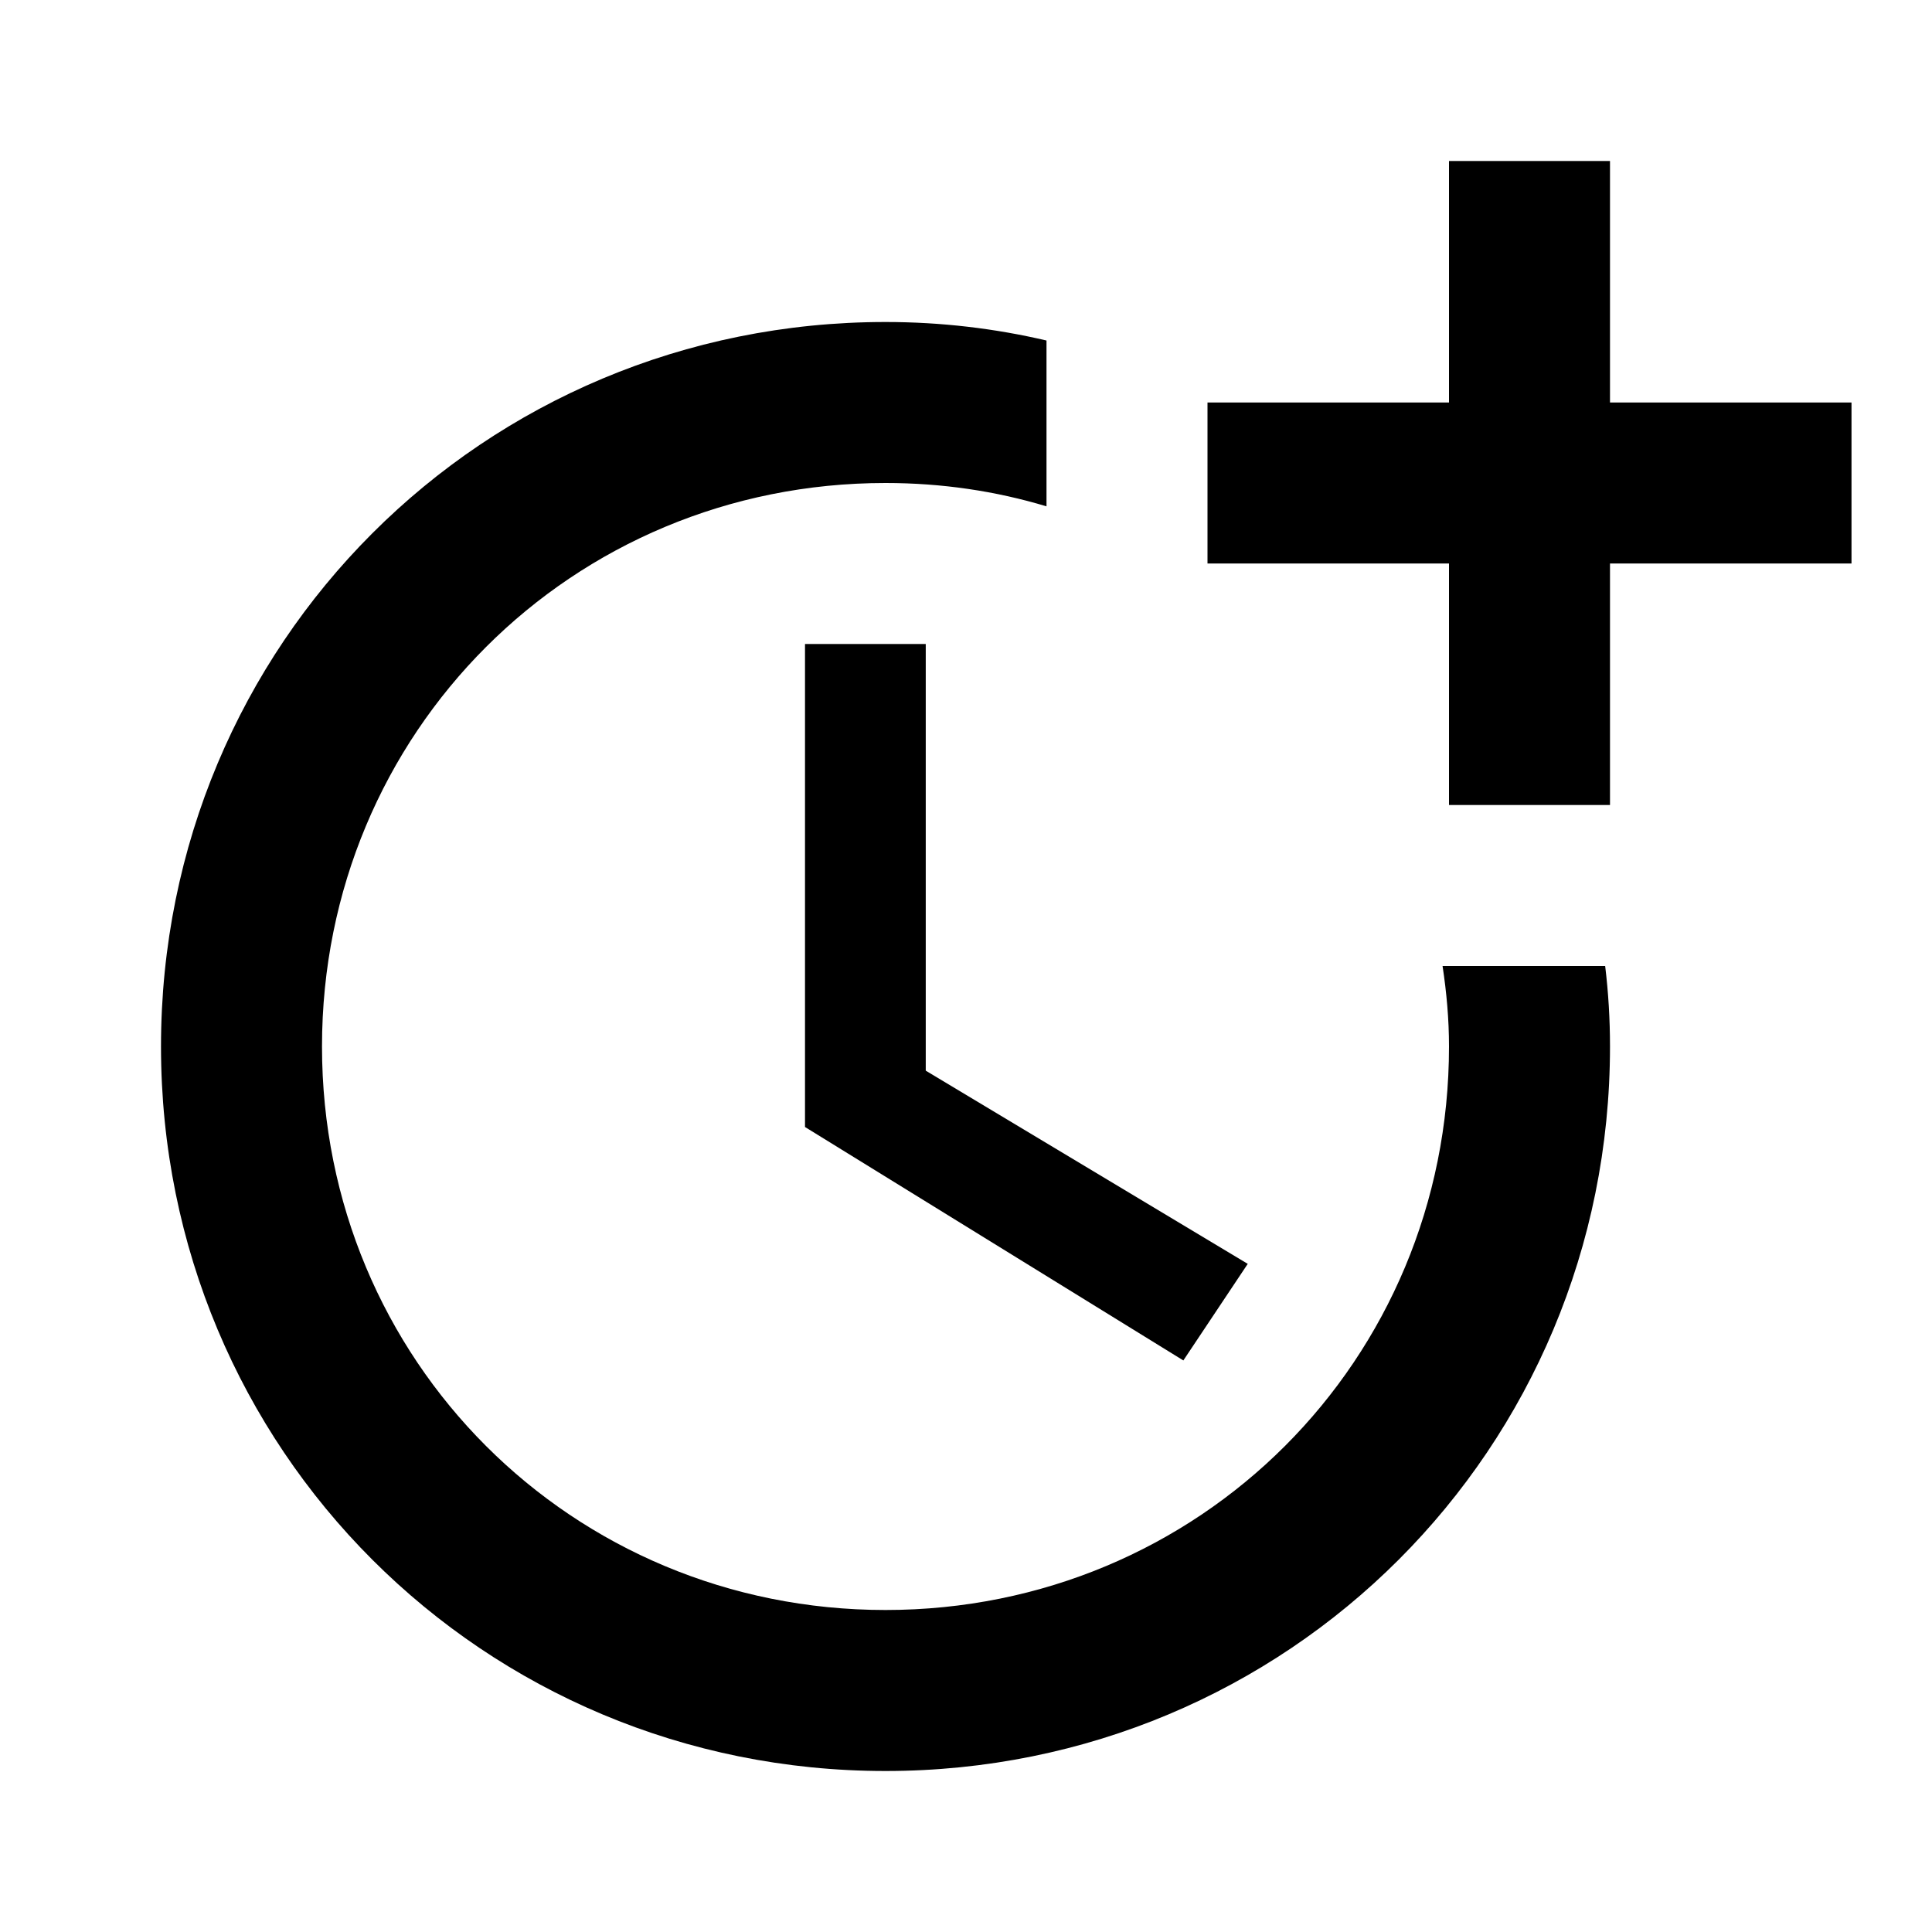
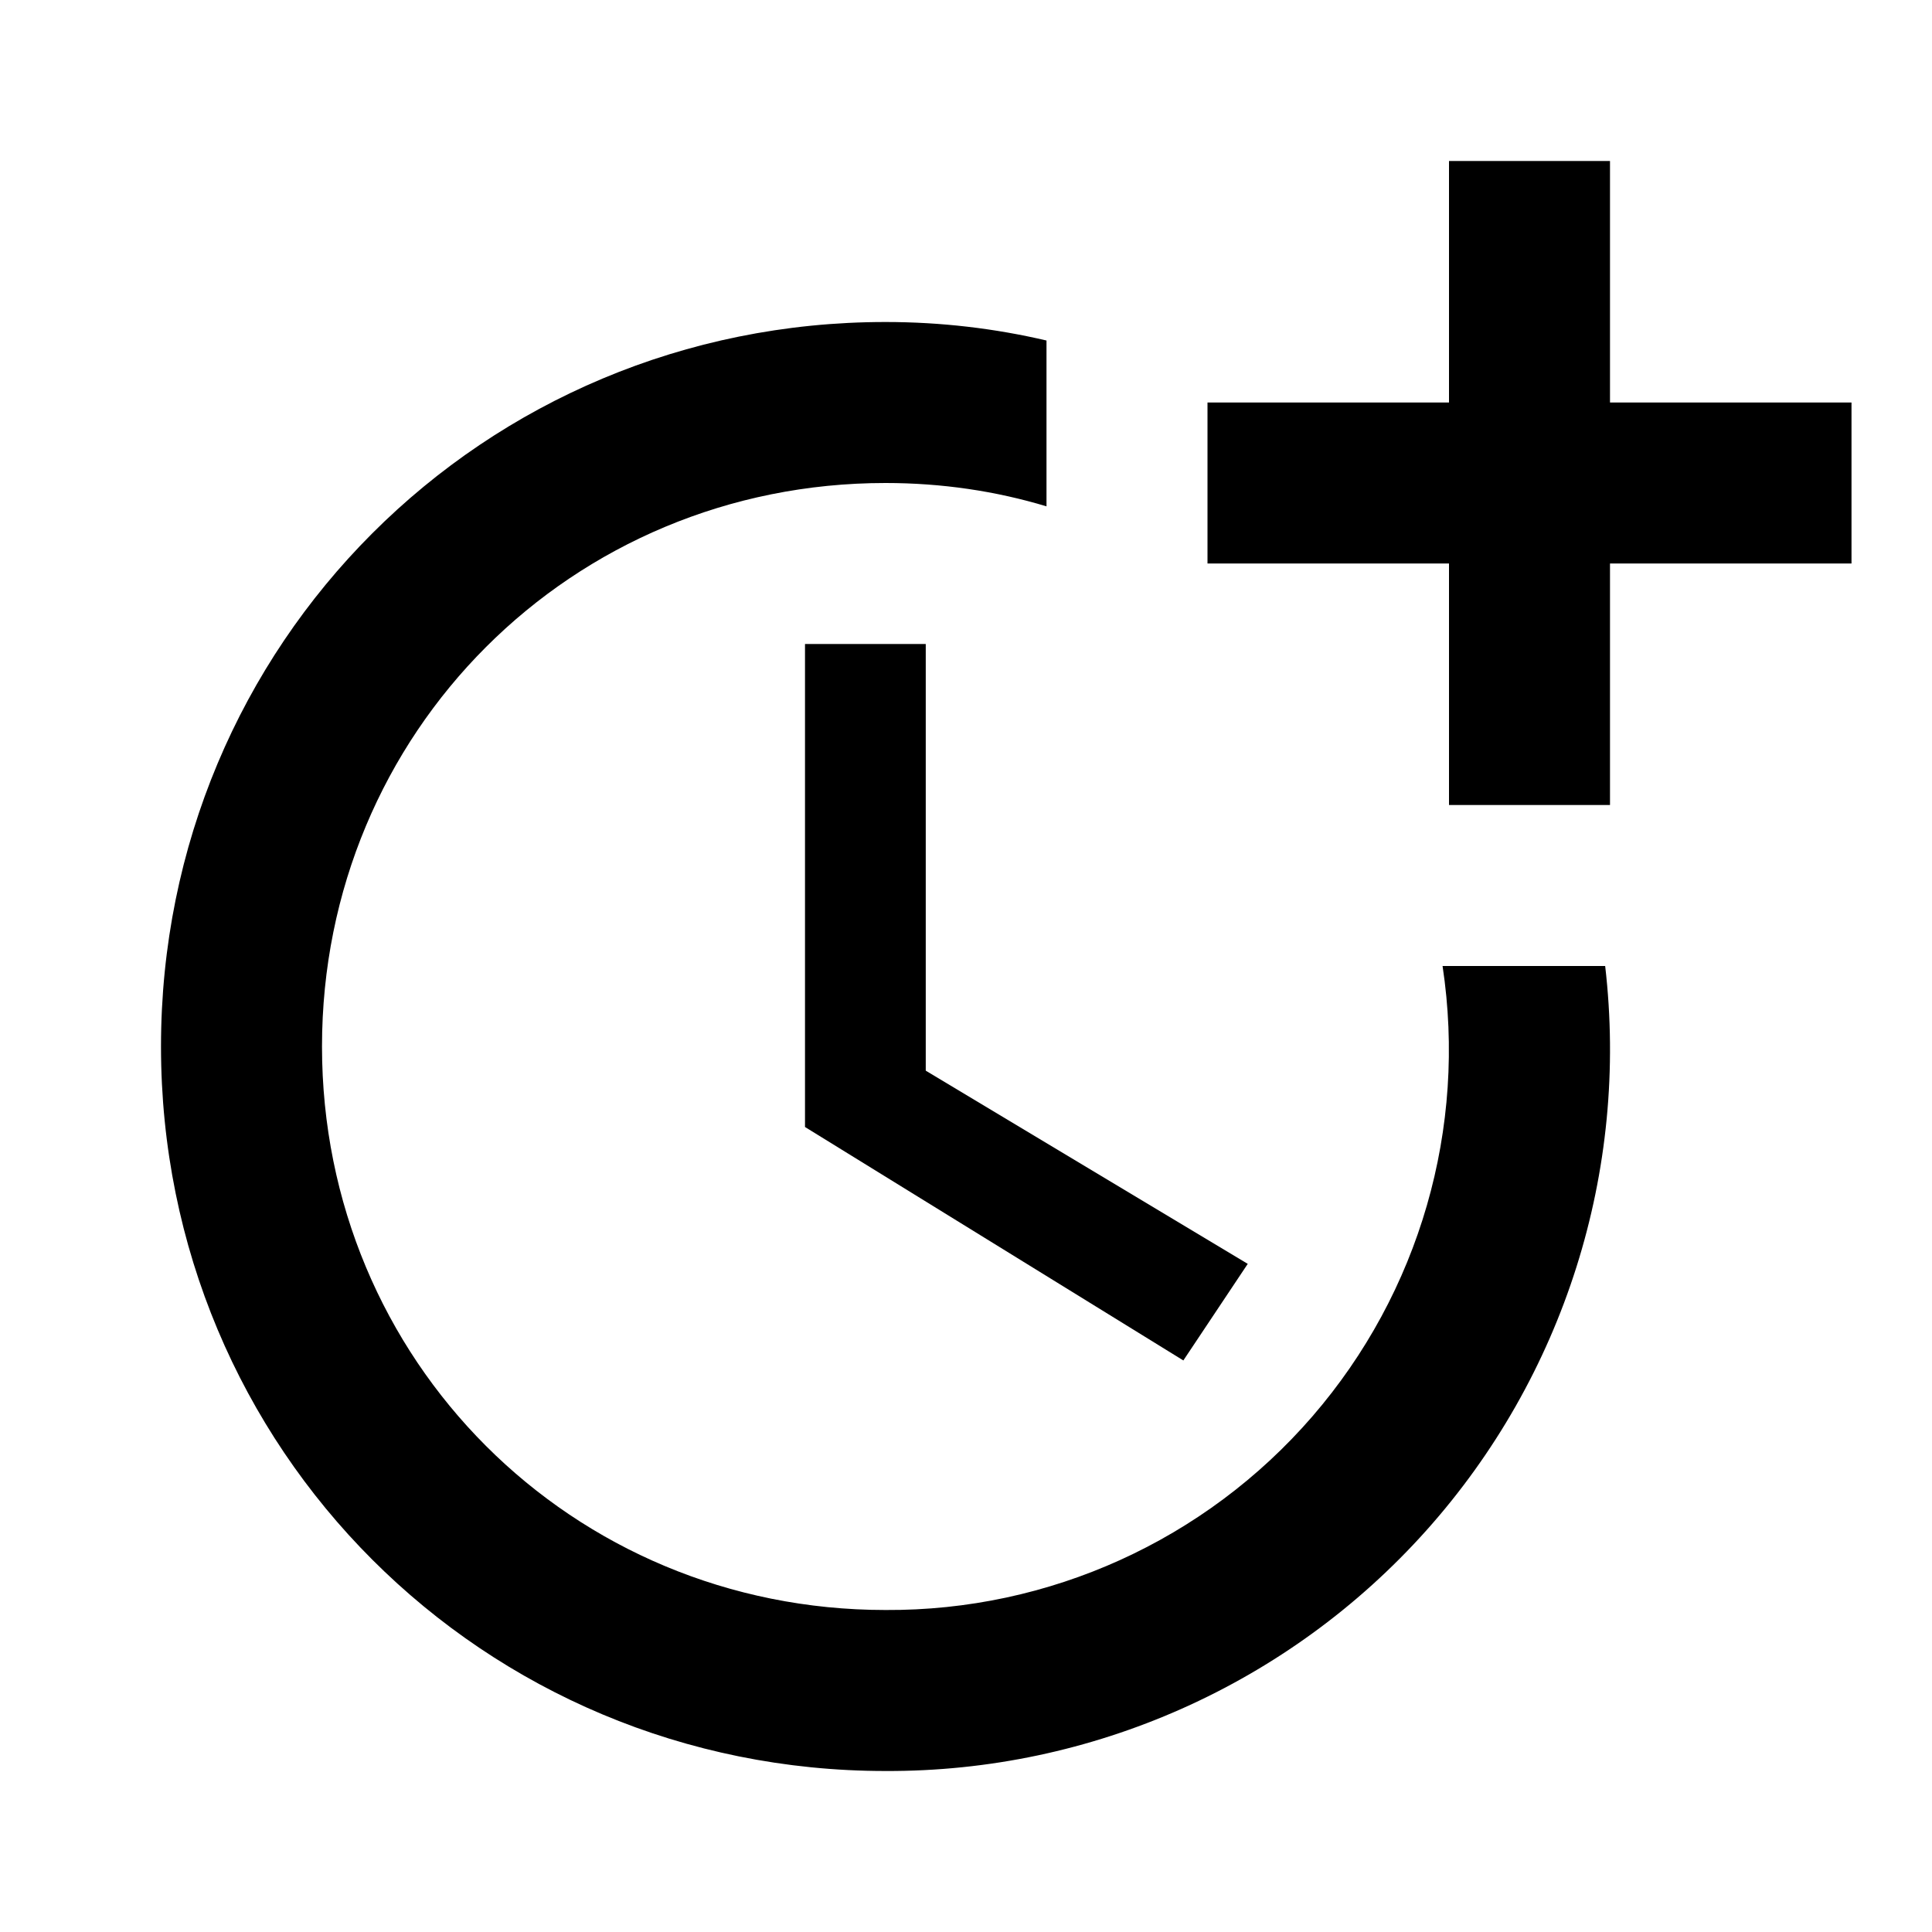
- <svg xmlns="http://www.w3.org/2000/svg" enable-background="new 0 0 24 24" height="24px" viewBox="0 0 24 24" width="24px" fill="#000000">
-   <g>
-     <rect fill="none" height="24" width="24" />
-   </g>
-   <g>
-     <g>
-       <polygon points="10,8 10,14 14.7,16.9 15.5,15.7 11.5,13.3 11.5,8" />
-       <path d="M17.92,12c0.05,0.33,0.08,0.66,0.08,1c0,3.9-3.1,7-7,7s-7-3.1-7-7c0-3.9,3.1-7,7-7c0.7,0,1.37,0.1,2,0.29V4.23 C12.36,4.08,11.69,4,11,4c-5,0-9,4-9,9s4,9,9,9s9-4,9-9c0-0.34-0.02-0.67-0.06-1H17.92z" />
-       <polygon points="20,5 20,2 18,2 18,5 15,5 15,7 18,7 18,10 20,10 20,7 23,7 23,5" />
-     </g>
-   </g>
+ <svg xmlns="http://www.w3.org/2000/svg" height="24" width="24">
+   <path fill="none" d="M0 0h24v24H0z" />
+   <path d="M10 8v6l4.7 2.9.8-1.2-4-2.4V8z" />
+   <path d="M17.92 12A6.957 6.957 0 0 1 11 20c-3.9 0-7-3.1-7-7s3.1-7 7-7c.7 0 1.37.1 2 .29V4.23c-.64-.15-1.31-.23-2-.23-5 0-9 4-9 9s4 9 9 9a8.963 8.963 0 0 0 8.94-10h-2.02z" />
+   <path d="M20 5V2h-2v3h-3v2h3v3h2V7h3V5z" />
</svg>
